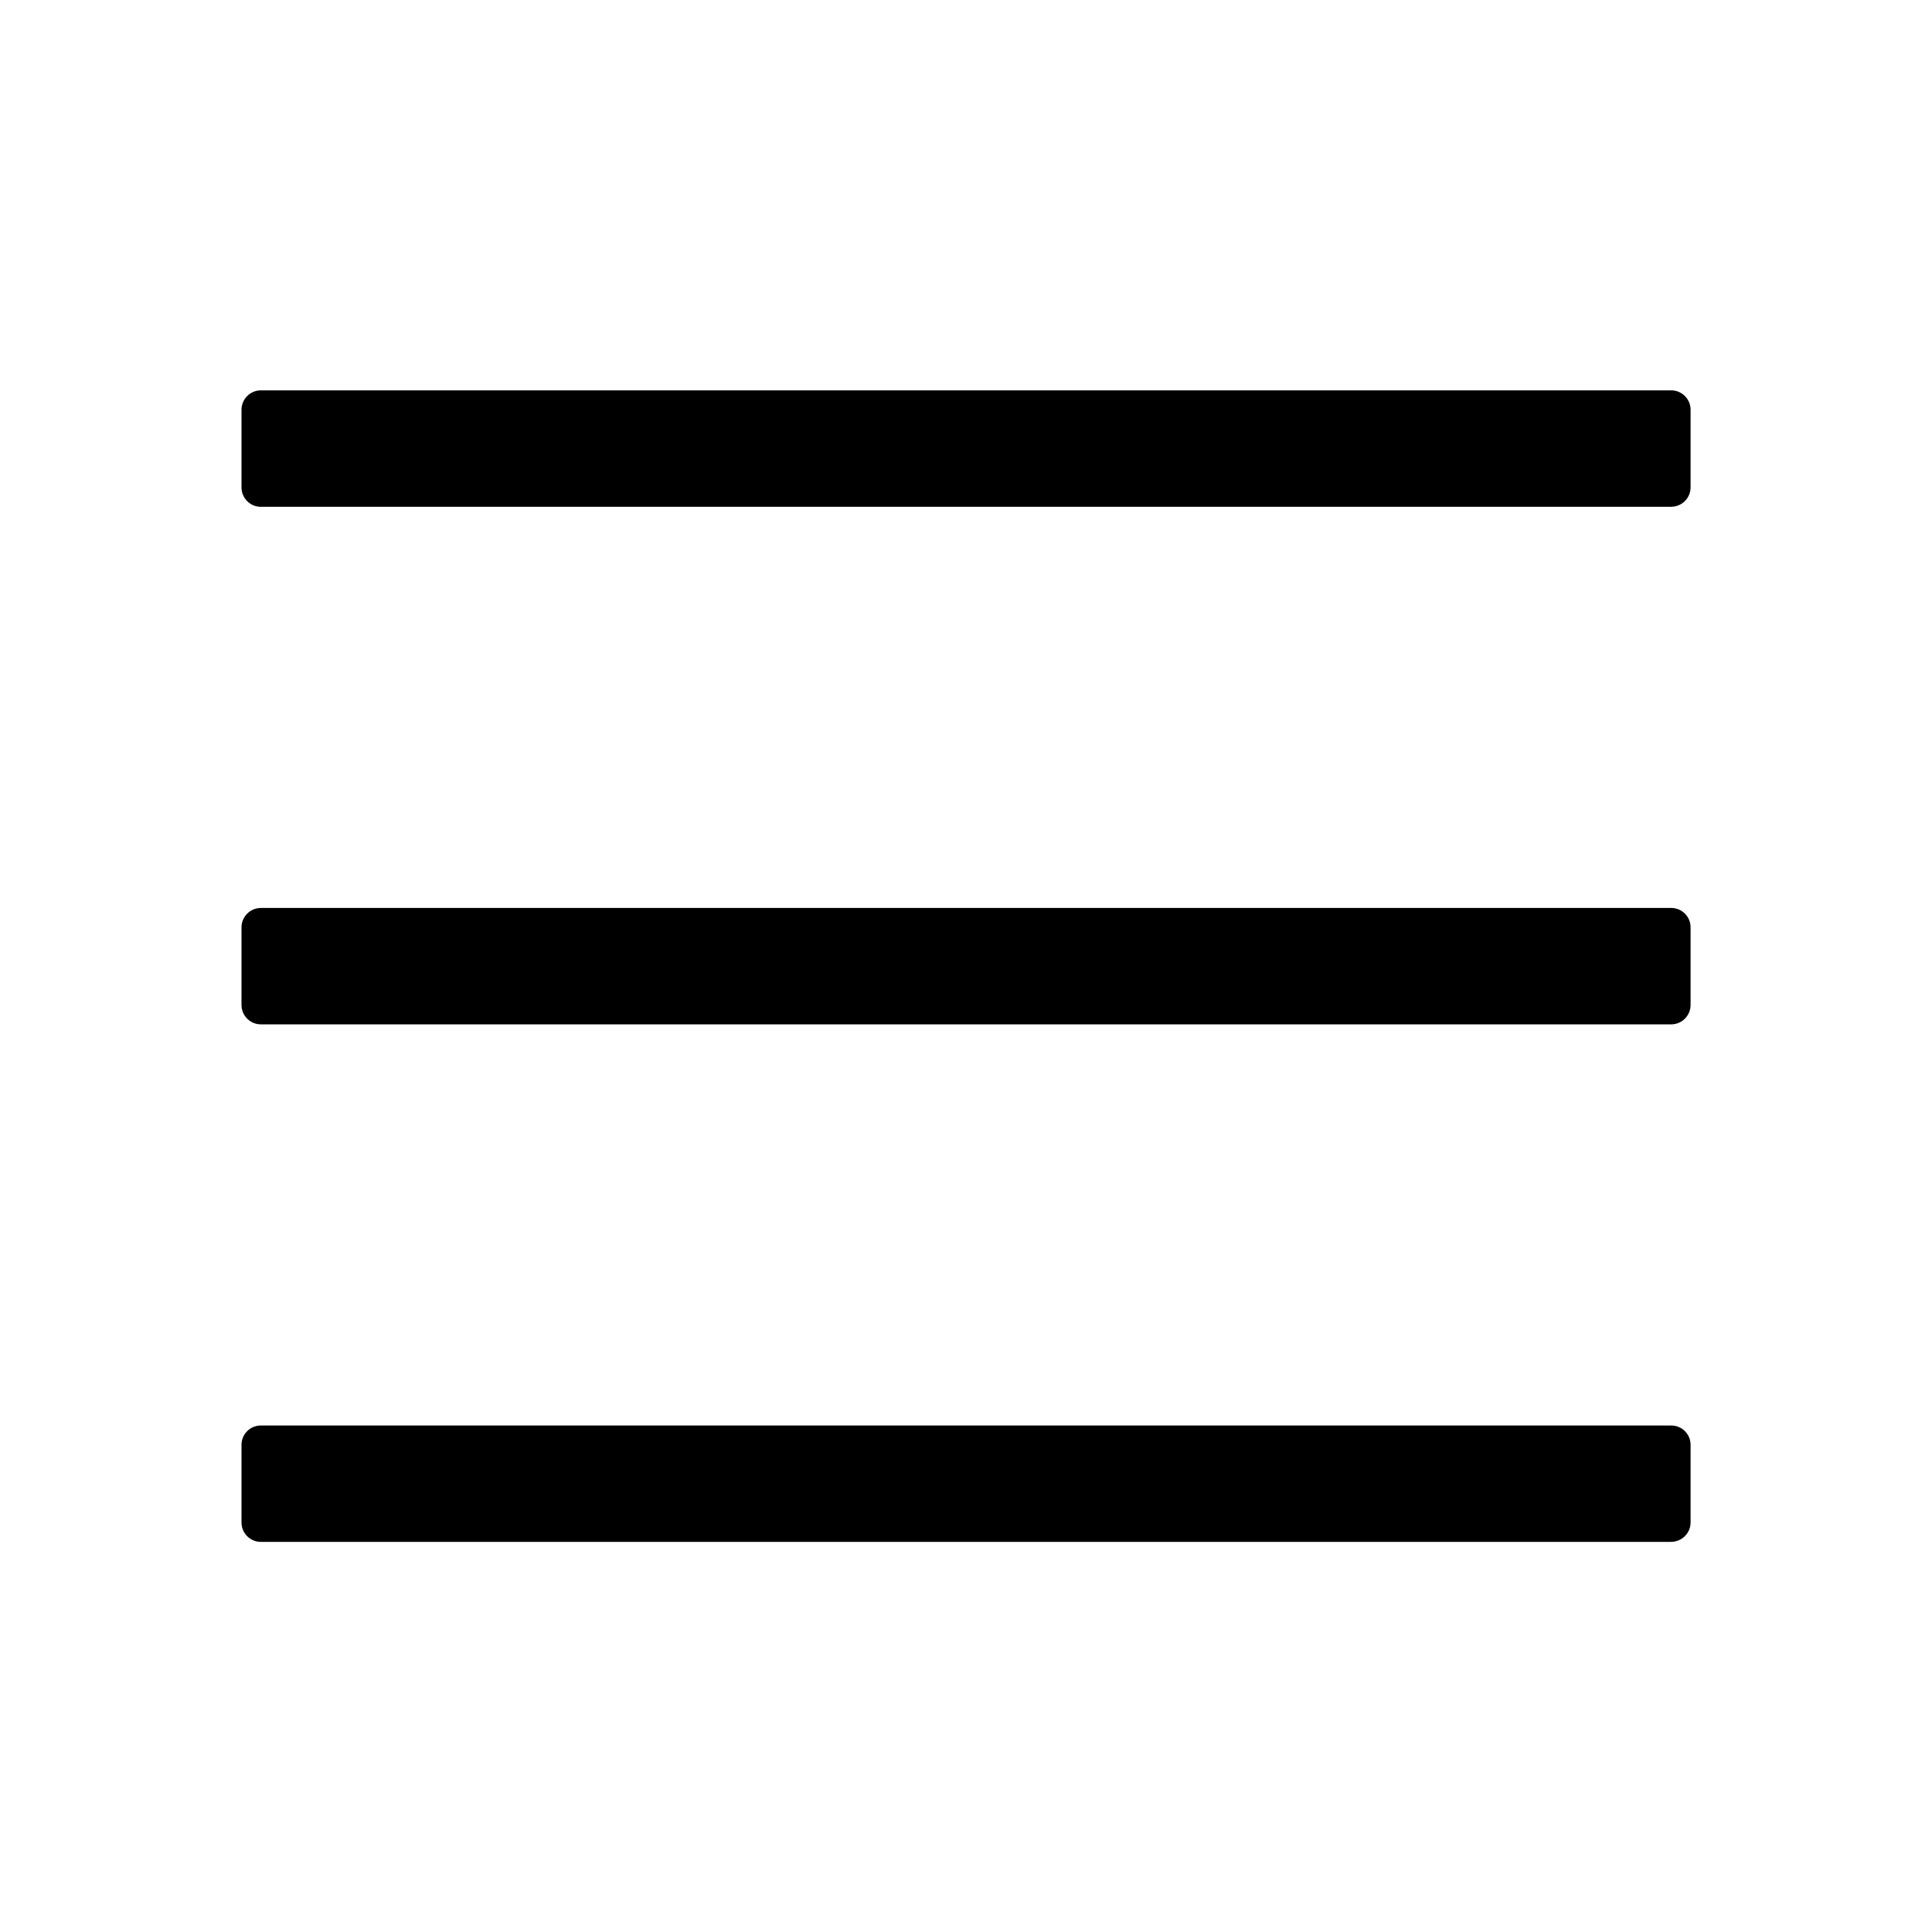
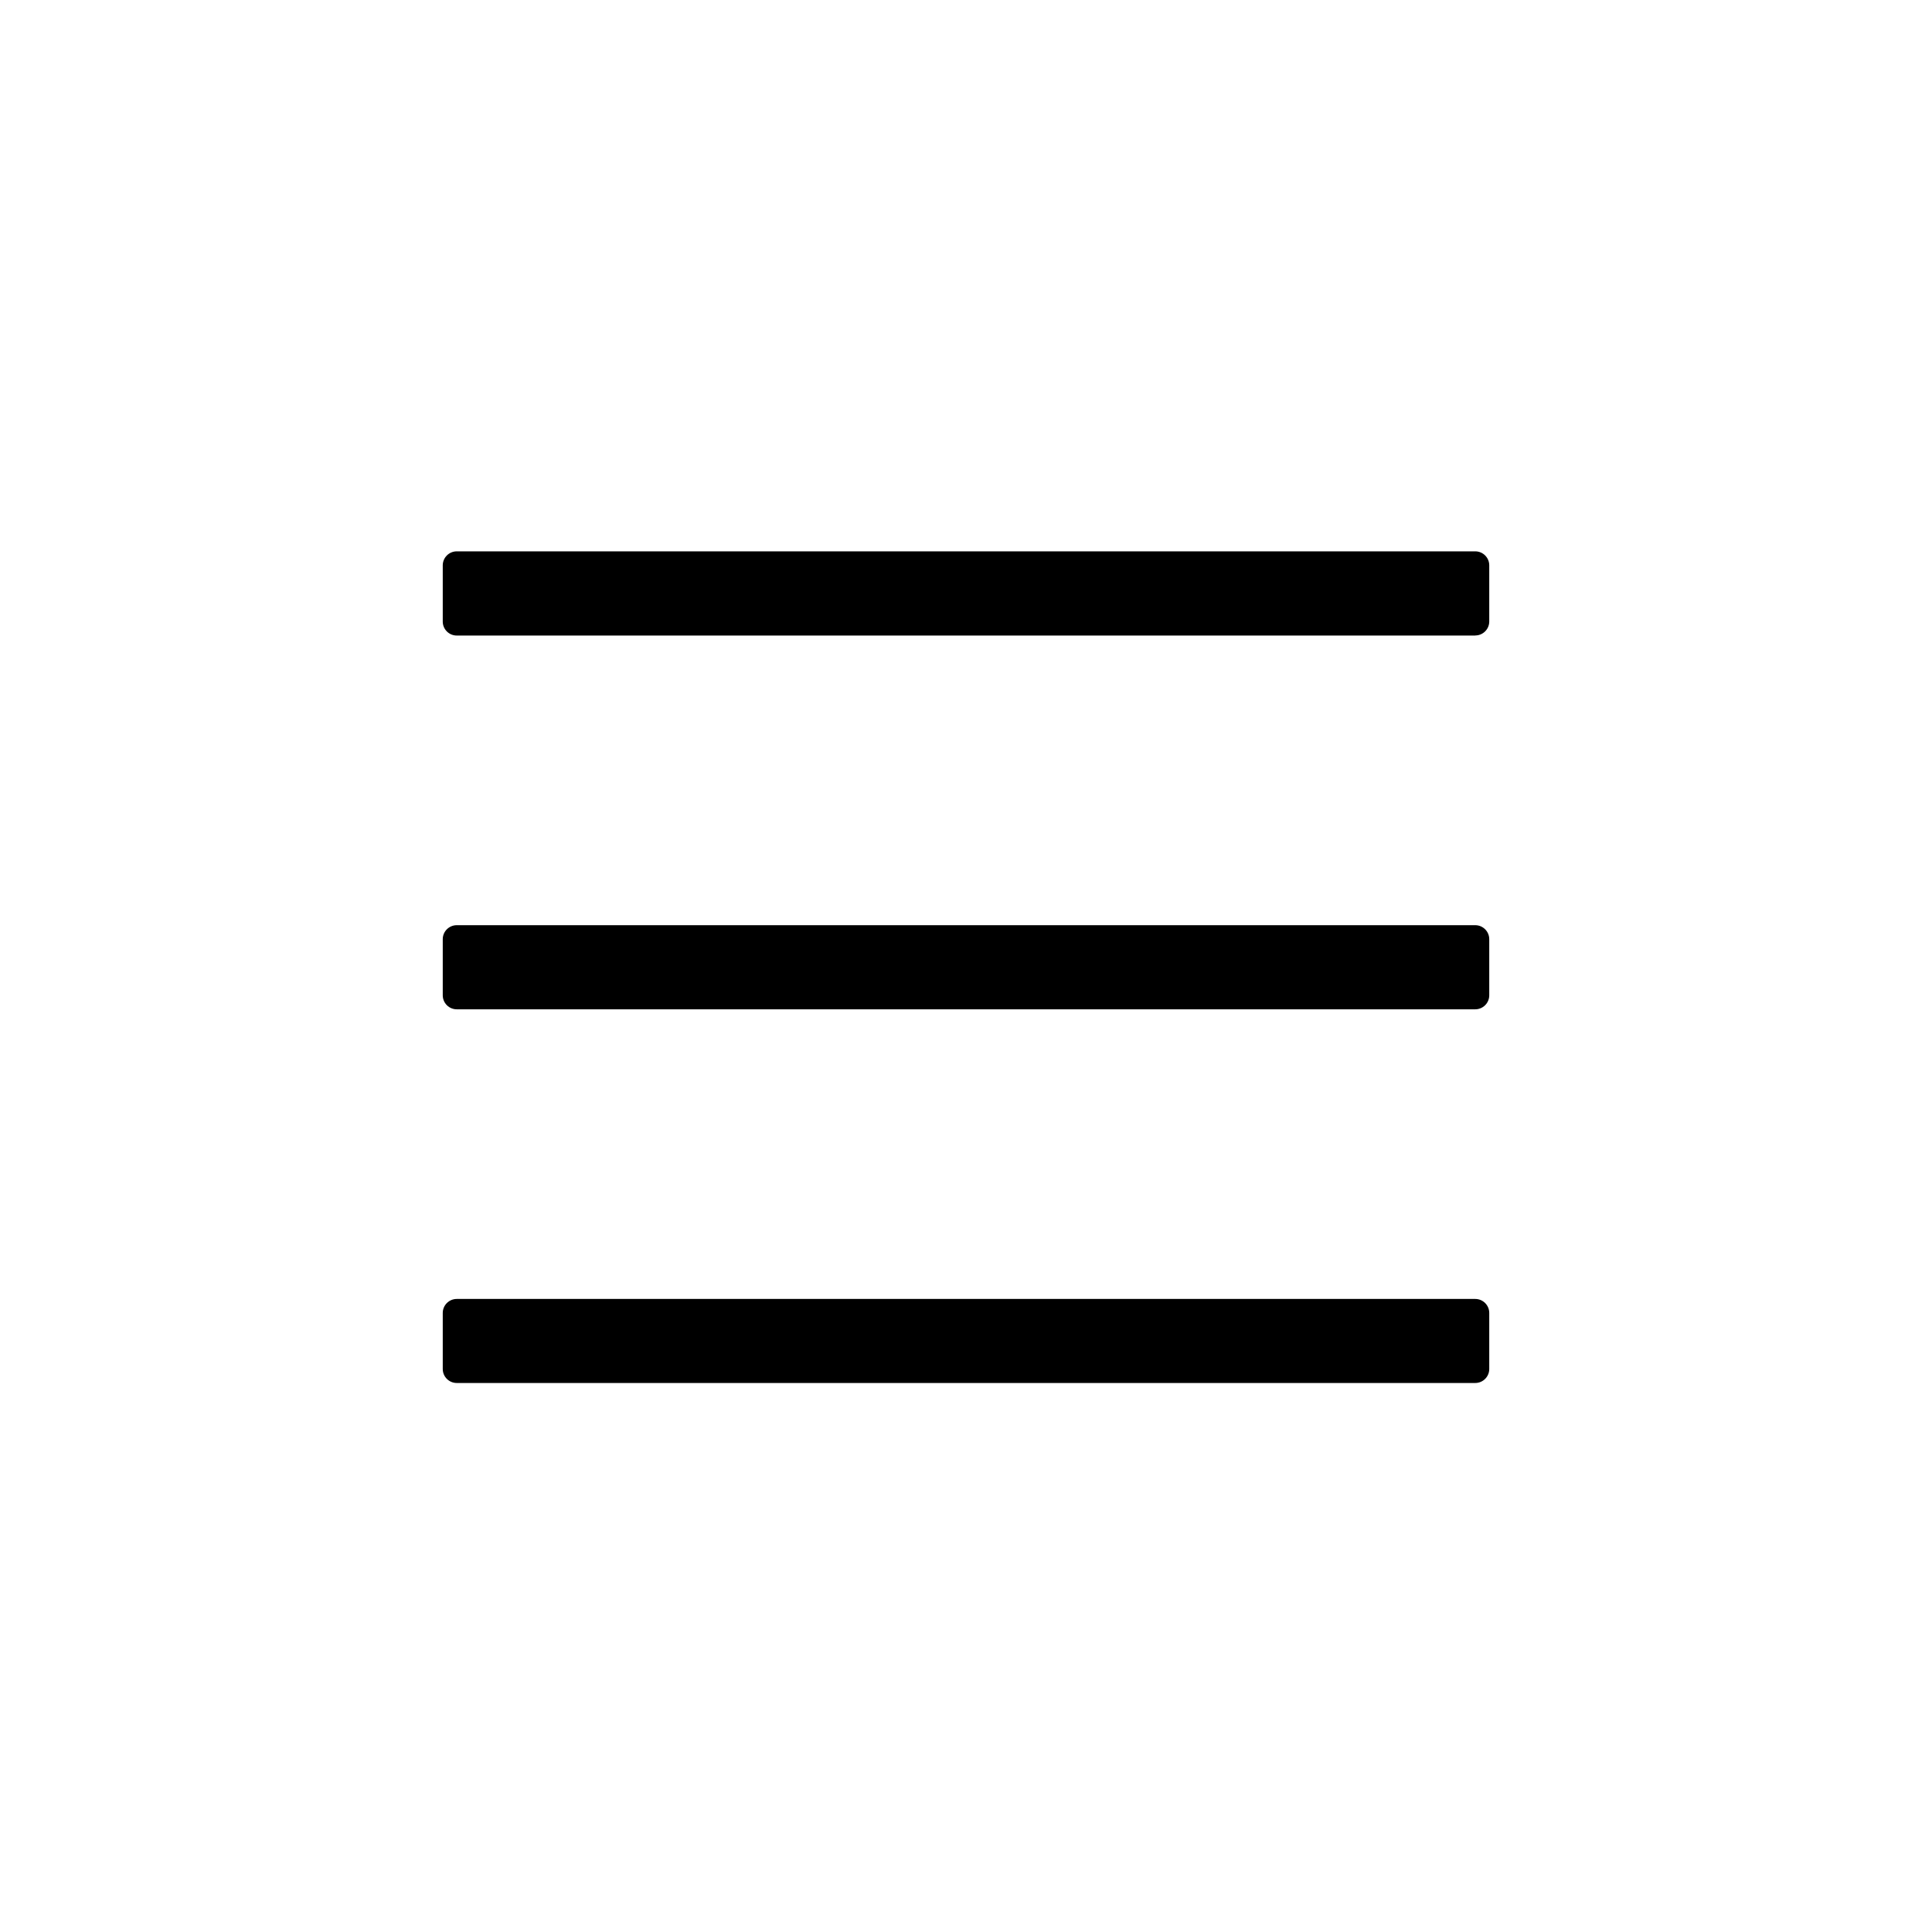
<svg xmlns="http://www.w3.org/2000/svg" width="24" height="24" viewBox="0 0 24 24">
-   <path d="M20.759 6.296H3.24a.241.241 0 0 1-.24-.24V5.09c0-.133.108-.241.241-.241H20.76c.133 0 .241.108.241.241v.964a.241.241 0 0 1-.241.241zm0 6.429H3.24a.241.241 0 0 1-.24-.241v-.964c0-.133.108-.241.241-.241H20.76a.24.24 0 0 1 .241.24v.965a.241.241 0 0 1-.241.241zm0 6.429H3.24a.241.241 0 0 1-.24-.241v-.965a.24.24 0 0 1 .241-.24H20.76a.24.24 0 0 1 .241.24v.965a.241.241 0 0 1-.241.24z" />
+   <path d="M18.326 7.895H5.674A.174.174 0 0 1 5.5 7.72v-.697c0-.096.078-.174.174-.174h12.652c.096 0 .174.078.174.174v.697a.174.174 0 0 1-.174.174zm0 4.643H5.674a.174.174 0 0 1-.174-.175v-.696c0-.096.078-.174.174-.174h12.652c.096 0 .174.078.174.174v.696a.174.174 0 0 1-.174.175zm0 4.642H5.674a.174.174 0 0 1-.174-.174v-.696c0-.096.078-.174.174-.174h12.652c.096 0 .174.078.174.174v.696a.174.174 0 0 1-.174.174z" />
</svg>
